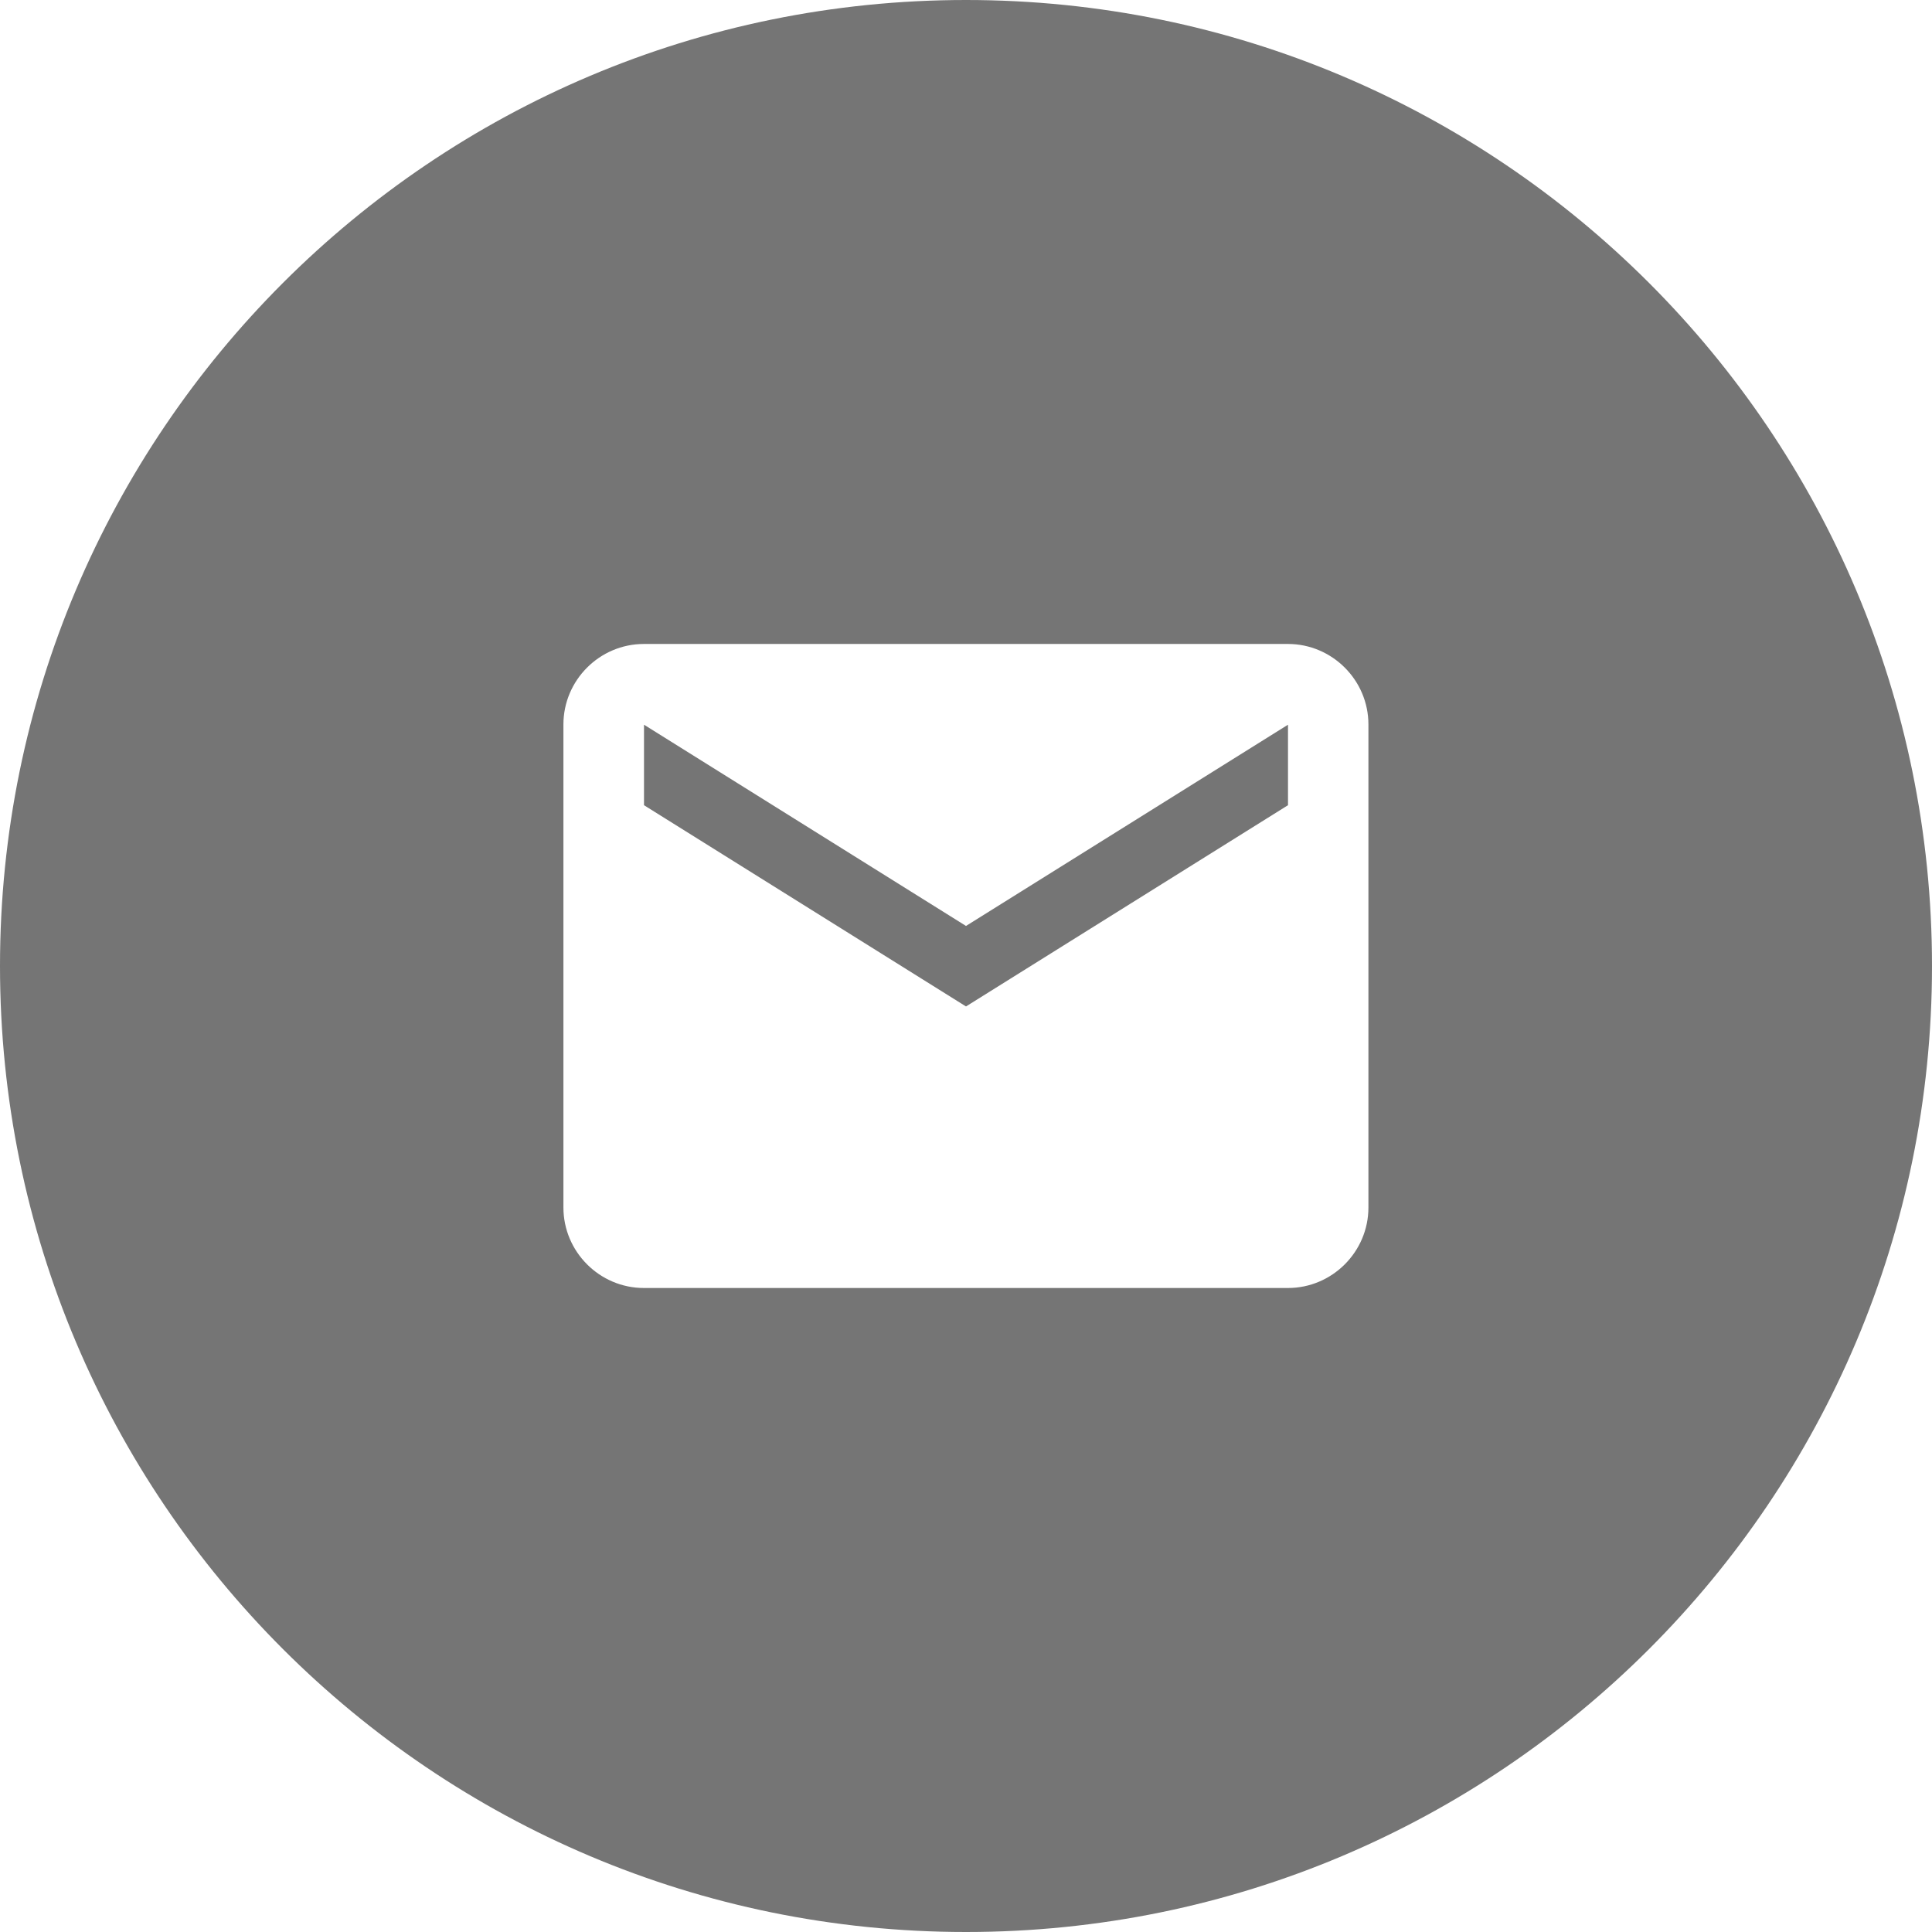
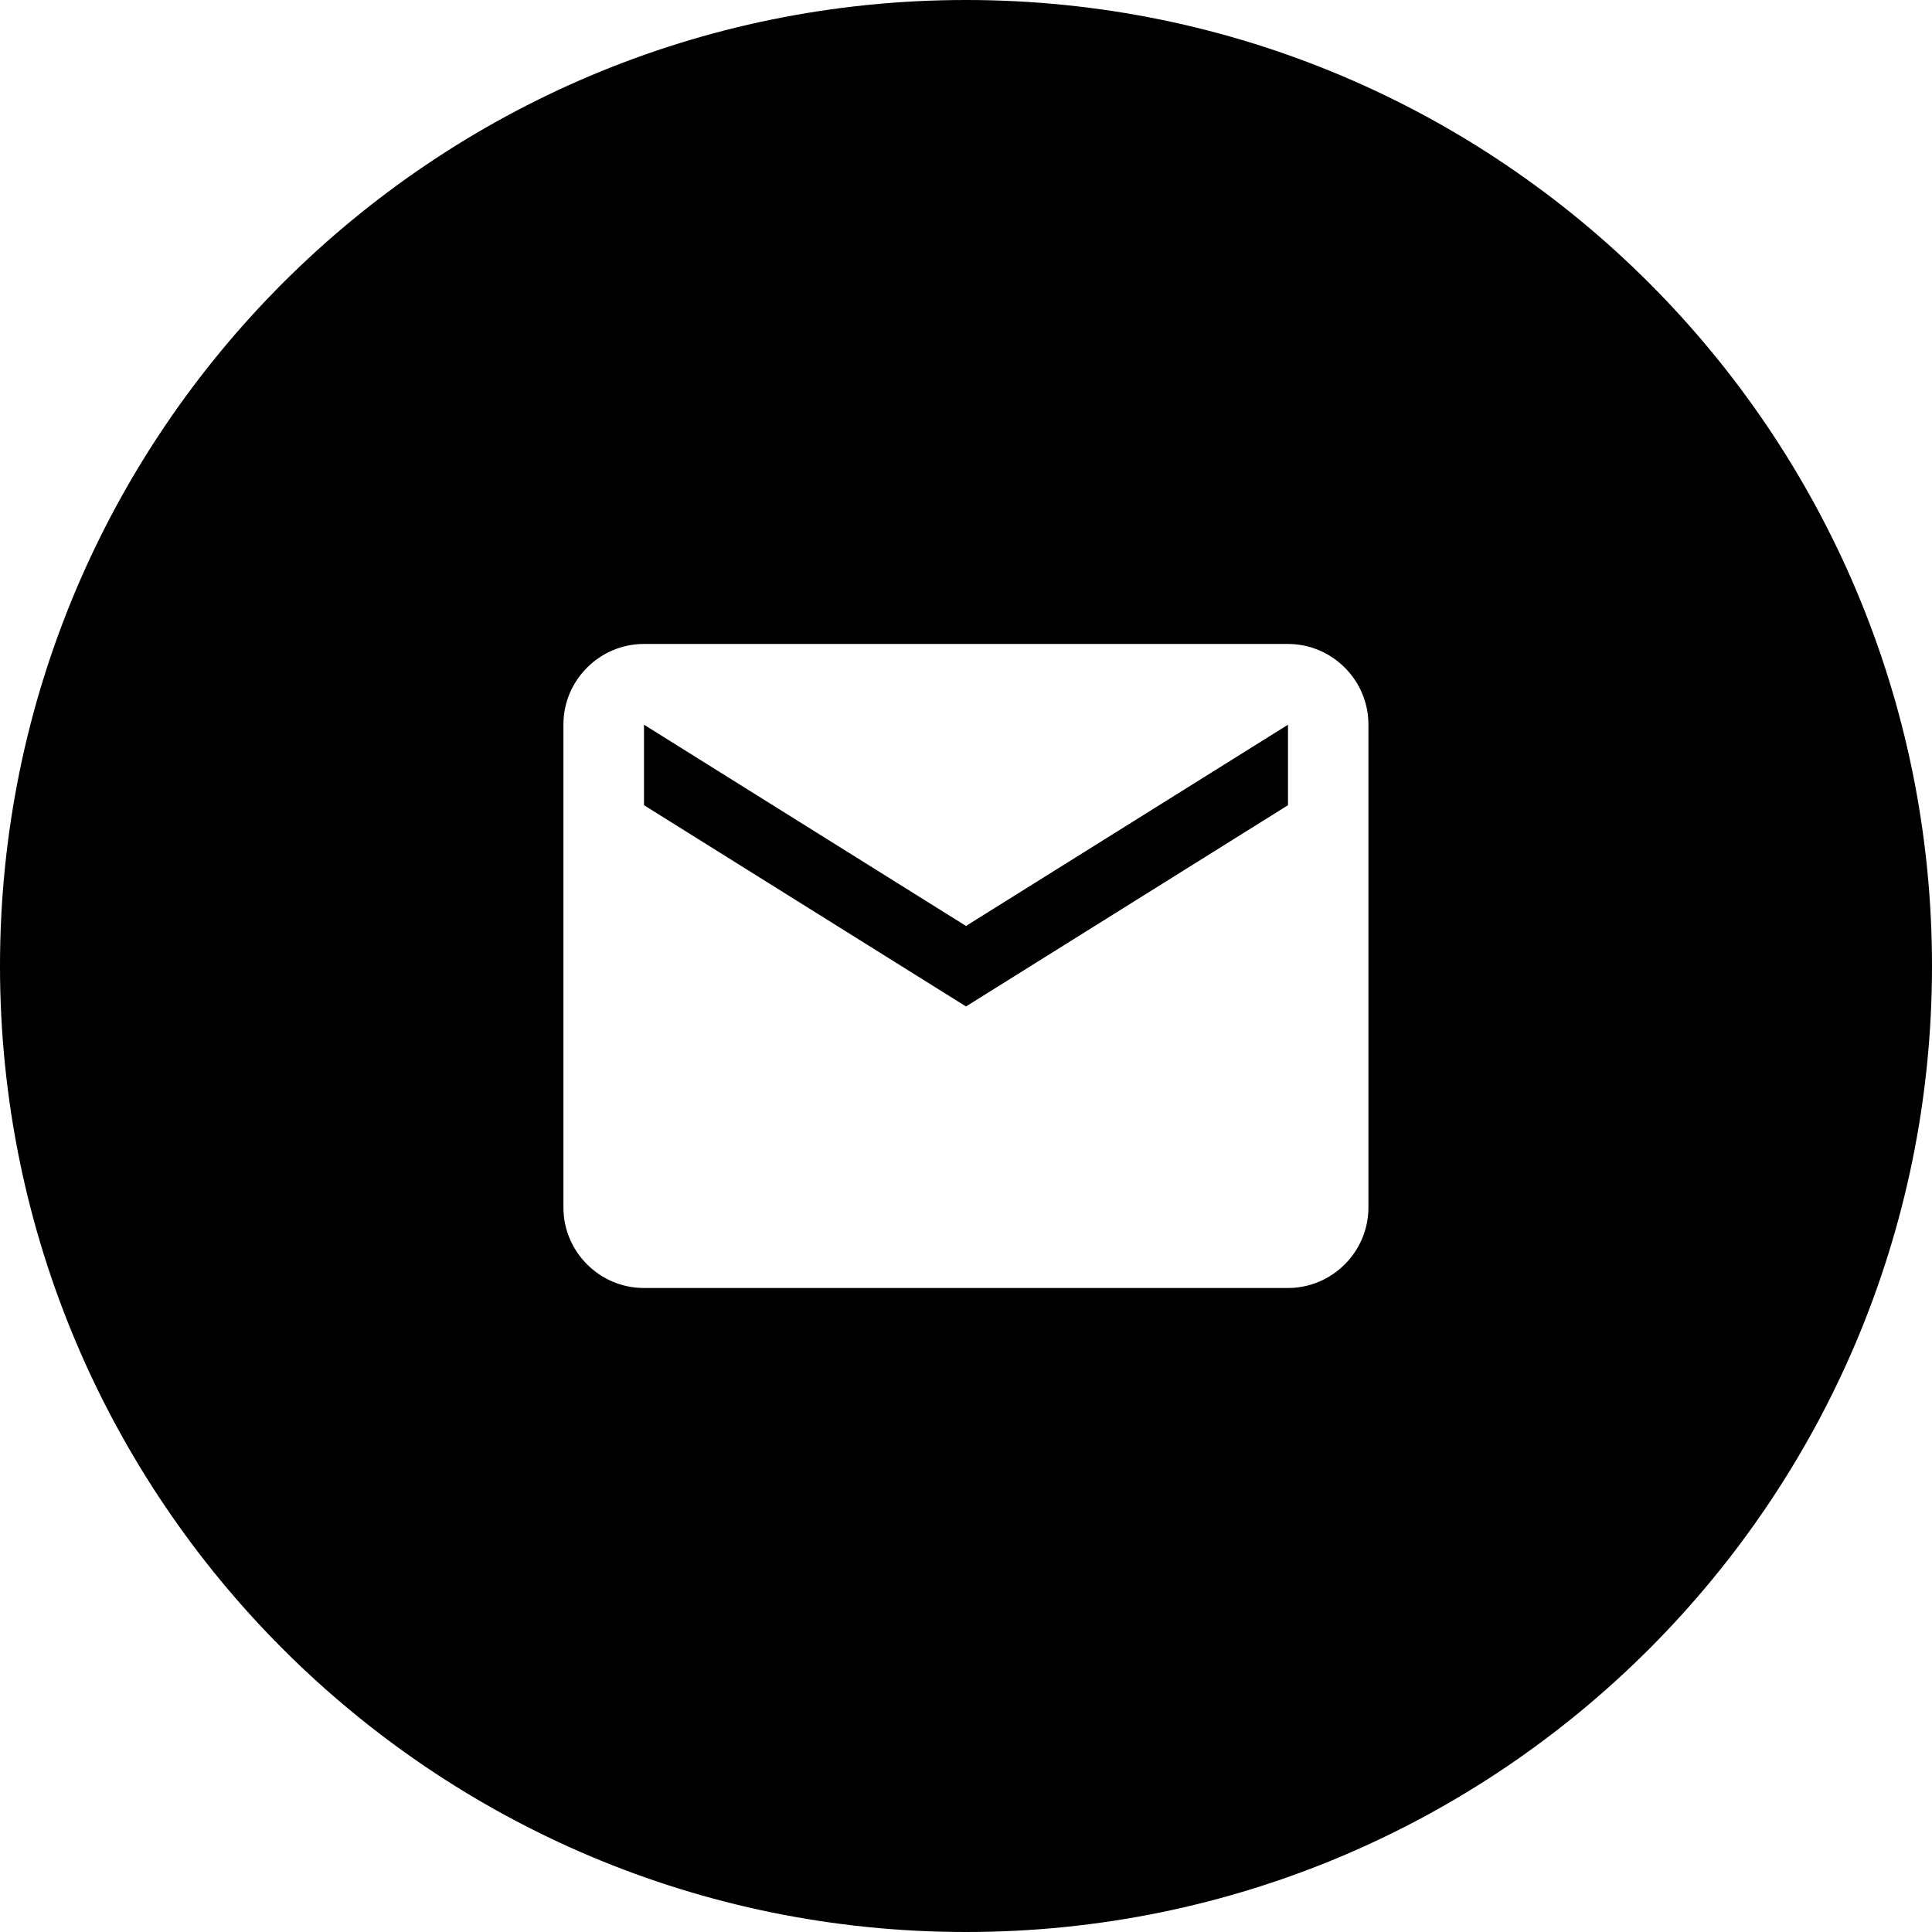
<svg xmlns="http://www.w3.org/2000/svg" width="48" height="48" viewBox="0 0 48 48" fill="none">
-   <path opacity="0.54" fill-rule="evenodd" clip-rule="evenodd" d="M24 48C37.255 48 48 37.255 48 24C48 10.745 37.255 0 24 0C10.745 0 0 10.745 0 24C0 37.255 10.745 48 24 48ZM15.998 15.999H31.998C33.098 15.999 33.998 16.899 33.998 17.999V30C33.998 31.1 33.098 32 31.998 32H15.998C14.898 32 13.998 31.1 13.998 30V17.999C13.998 16.899 14.898 15.999 15.998 15.999ZM24 25.005L32 20.005V18.005L24 23.005L16 18.005V20.005L24 25.005Z" fill="black" />
+   <path opacity="1" fill-rule="evenodd" clip-rule="evenodd" d="M24 48C37.255 48 48 37.255 48 24C48 10.745 37.255 0 24 0C10.745 0 0 10.745 0 24C0 37.255 10.745 48 24 48ZM15.998 15.999H31.998C33.098 15.999 33.998 16.899 33.998 17.999V30C33.998 31.1 33.098 32 31.998 32H15.998C14.898 32 13.998 31.1 13.998 30V17.999C13.998 16.899 14.898 15.999 15.998 15.999ZM24 25.005L32 20.005V18.005L24 23.005L16 18.005V20.005L24 25.005Z" fill="black" />
</svg>
